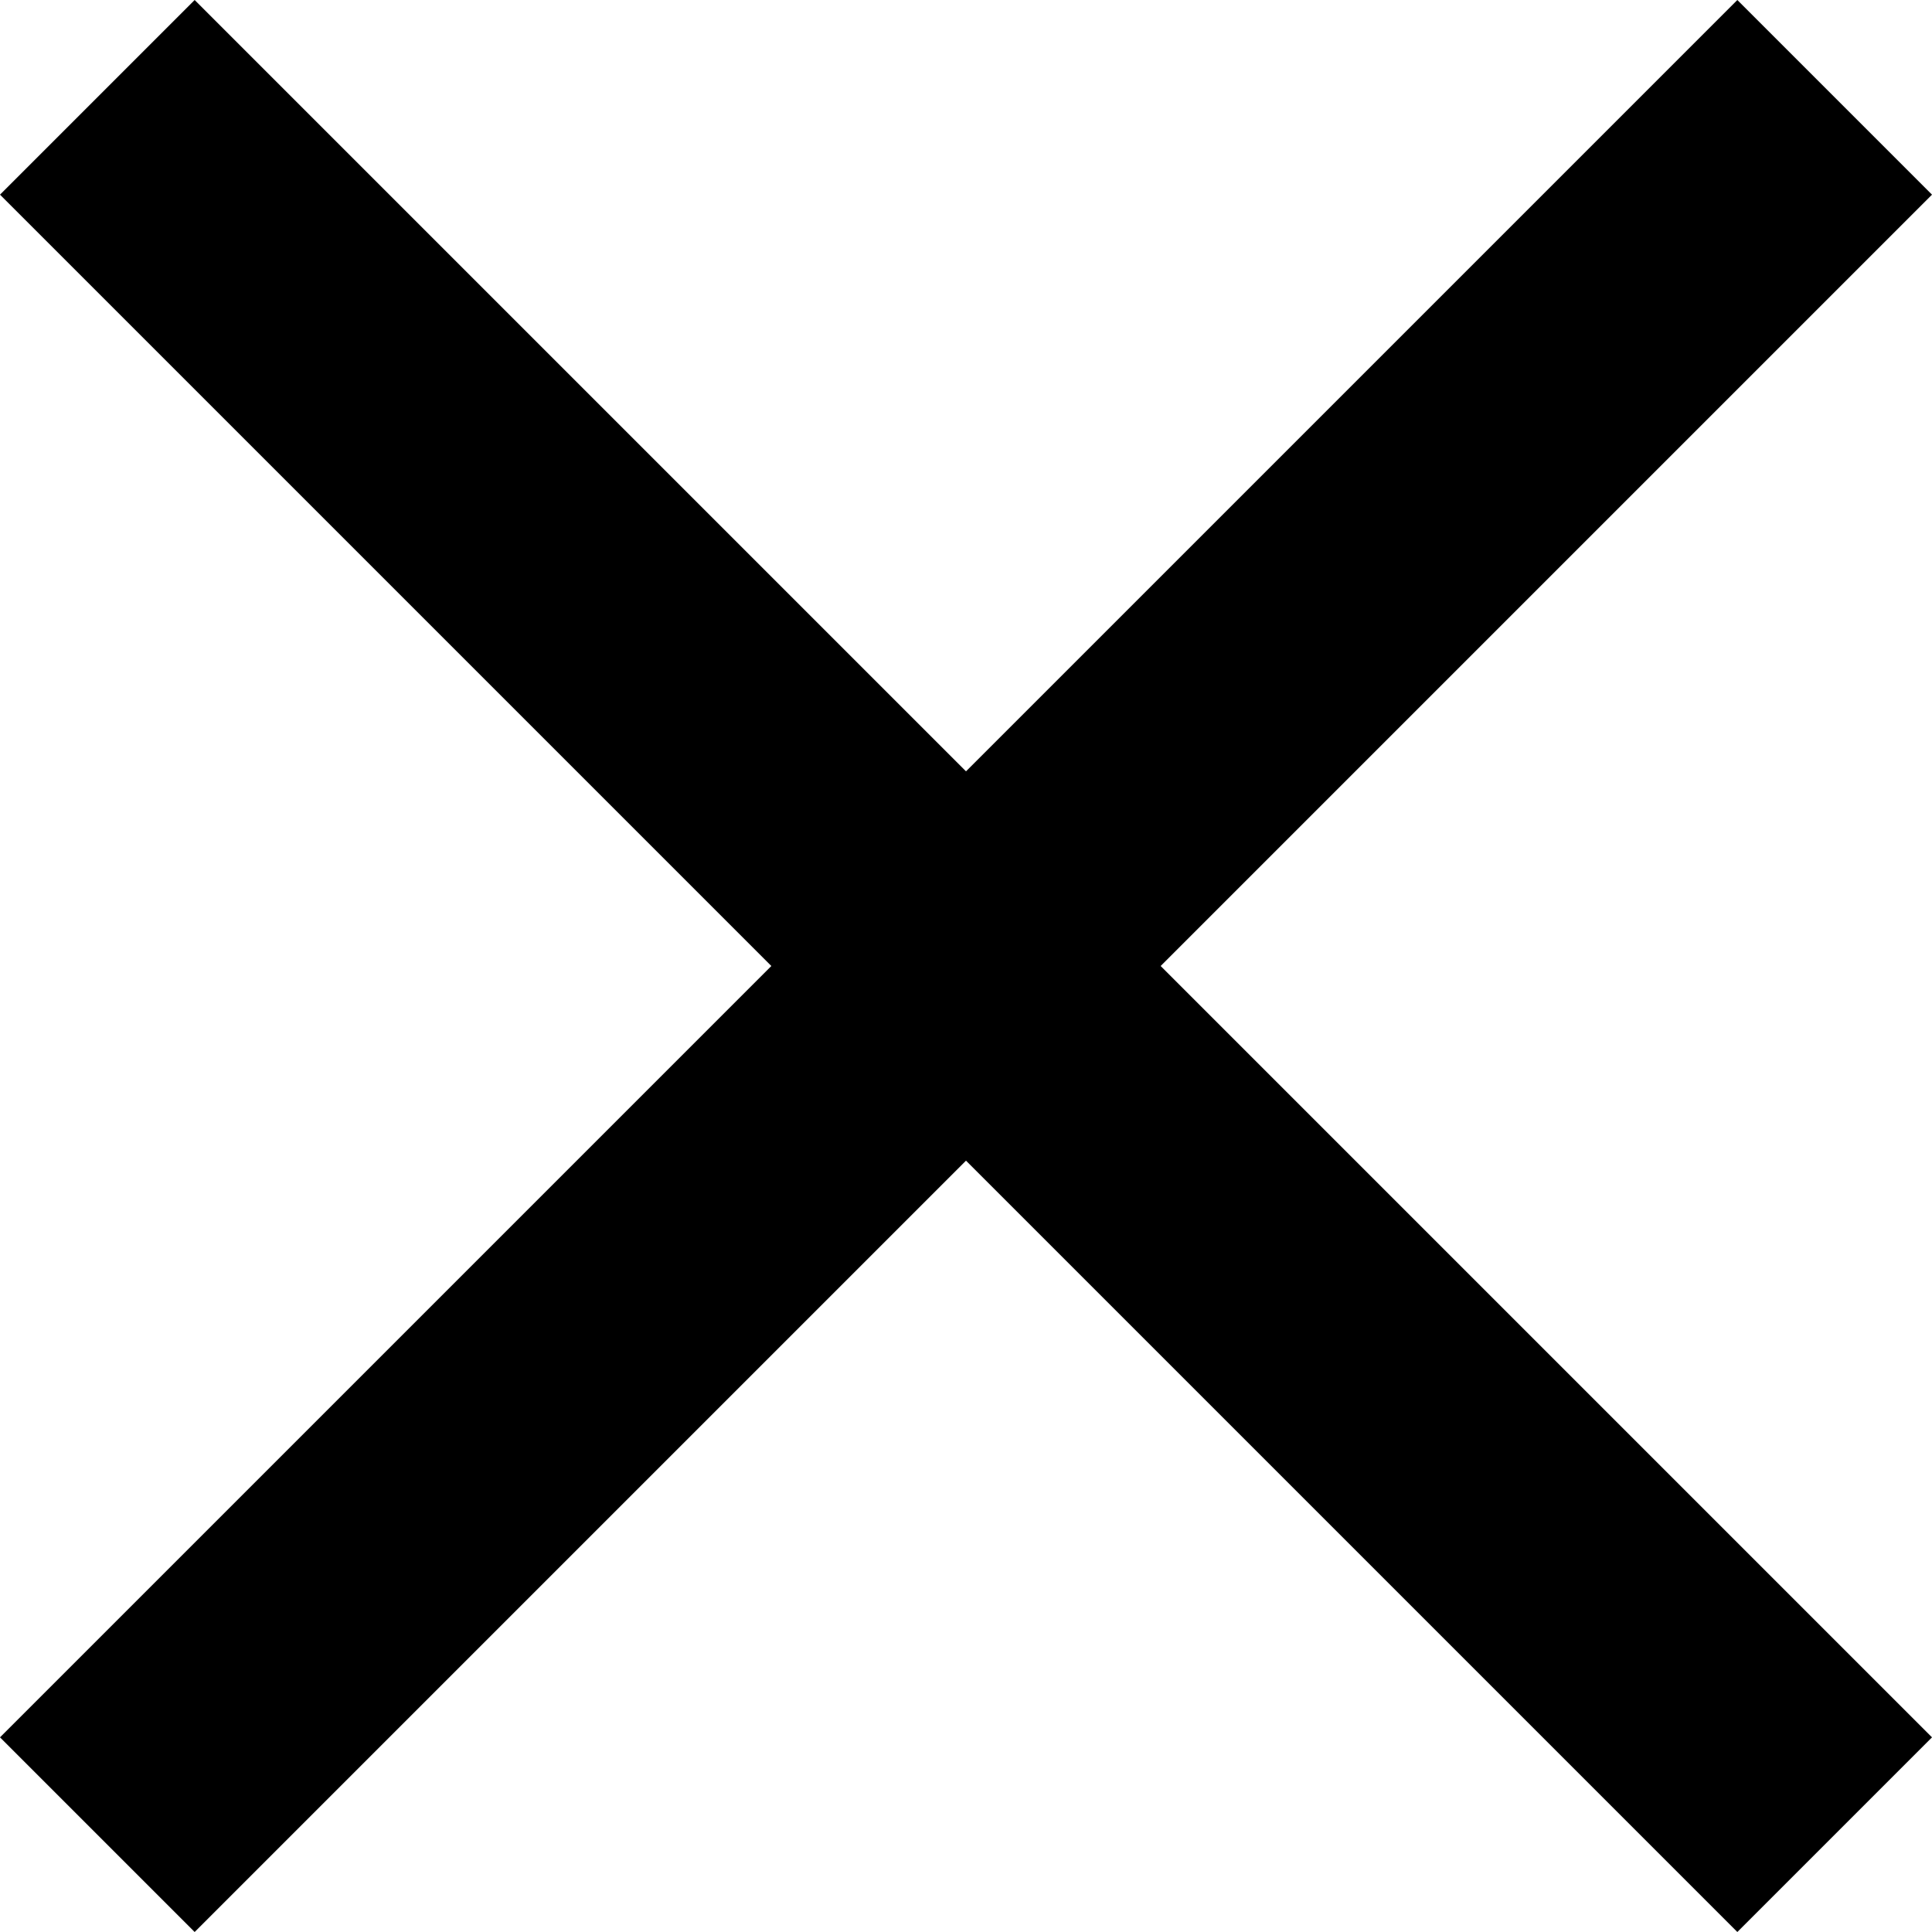
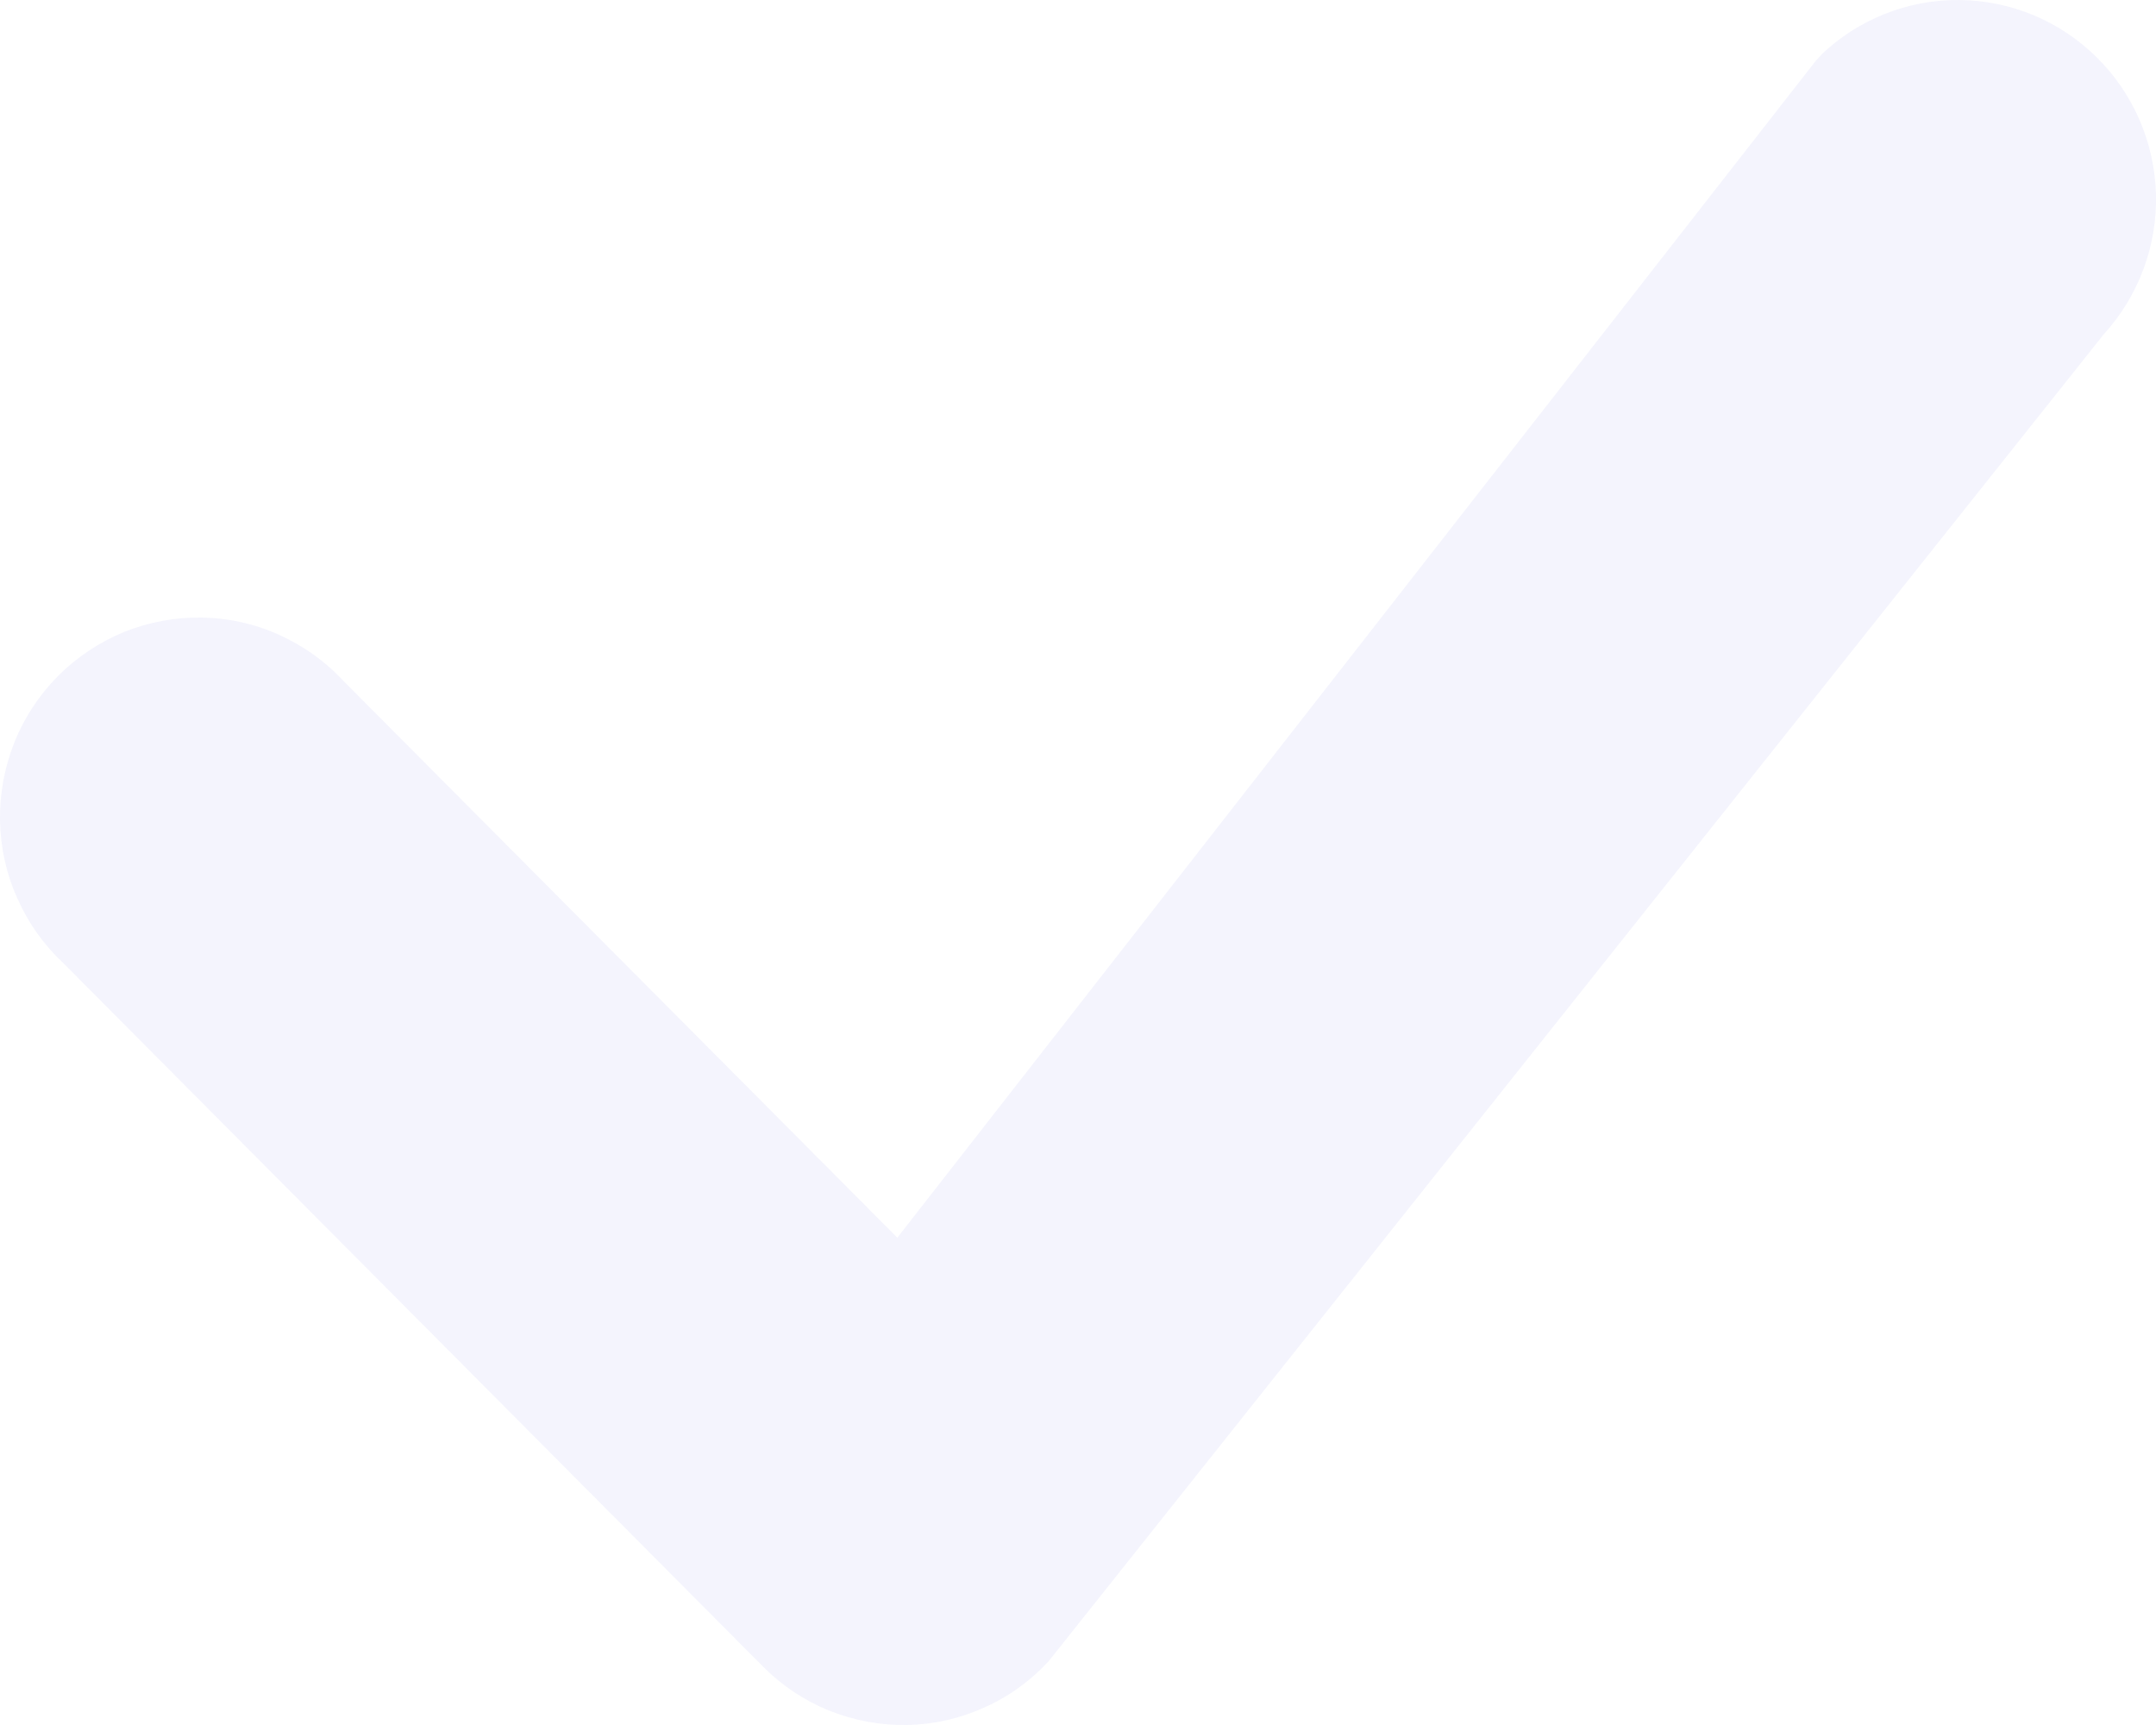
- <svg xmlns="http://www.w3.org/2000/svg" width="8" height="8" viewBox="0 0 8 8" fill="none">
-   <path d="M8 0.806L7.194 0L4 3.194L0.806 0L0 0.806L3.194 4L0 7.194L0.806 8L4 4.806L7.194 8L8 7.194L4.806 4L8 0.806Z" fill="black" />
+ <svg xmlns="http://www.w3.org/2000/svg" width="10" height="8" viewBox="0 0 10 8" fill="none">
+   <path d="M8.446 0.255C8.618 0.09 8.848 -0.002 9.087 2.65108e-05C9.326 0.002 9.554 0.097 9.724 0.265C9.895 0.433 9.993 0.661 10 0.901C10.006 1.14 9.919 1.373 9.758 1.55L4.864 7.704C4.779 7.796 4.678 7.869 4.565 7.919C4.452 7.97 4.33 7.998 4.206 8C4.083 8.002 3.96 7.979 3.845 7.933C3.73 7.886 3.626 7.817 3.539 7.729L0.293 4.466C0.202 4.381 0.13 4.279 0.08 4.165C0.029 4.052 0.002 3.929 0 3.805C-0.002 3.681 0.021 3.558 0.067 3.442C0.113 3.327 0.182 3.223 0.269 3.135C0.357 3.047 0.461 2.978 0.575 2.931C0.69 2.885 0.813 2.862 0.936 2.864C1.06 2.866 1.182 2.893 1.294 2.944C1.407 2.995 1.509 3.067 1.593 3.158L4.162 5.74L8.422 0.282C8.43 0.273 8.438 0.264 8.447 0.255H8.446Z" fill="#F4F4FD" />
</svg>
